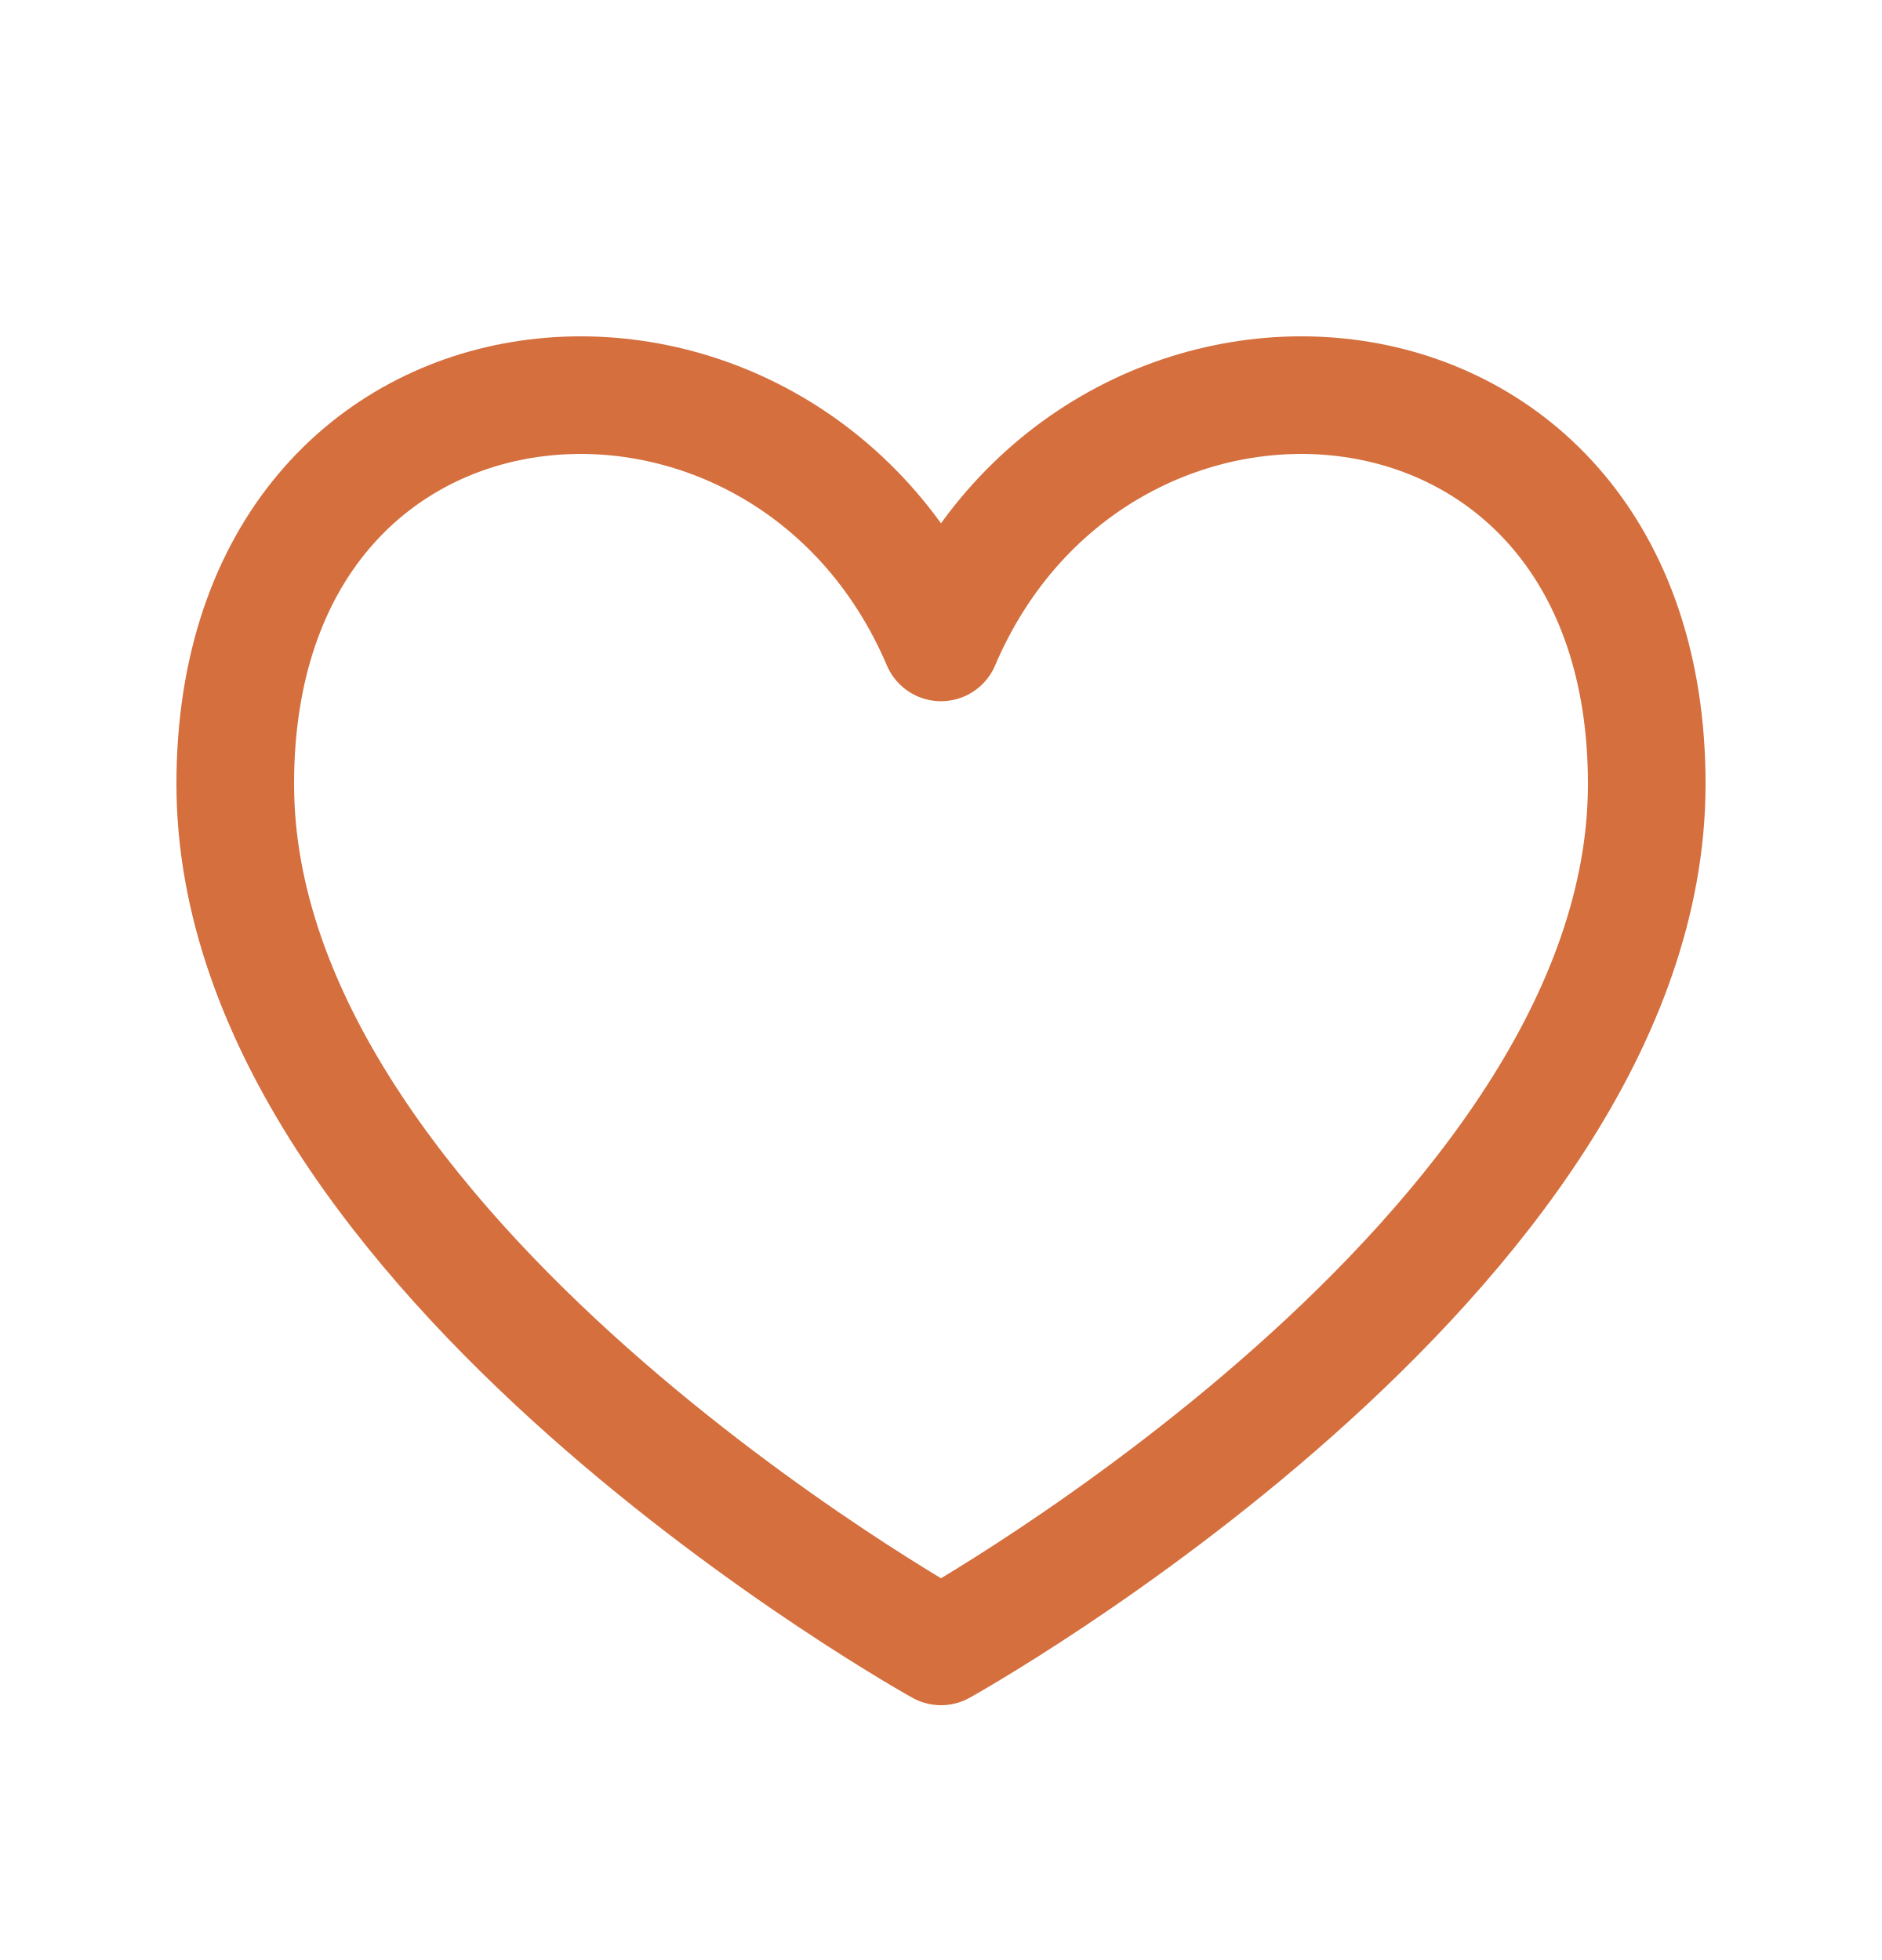
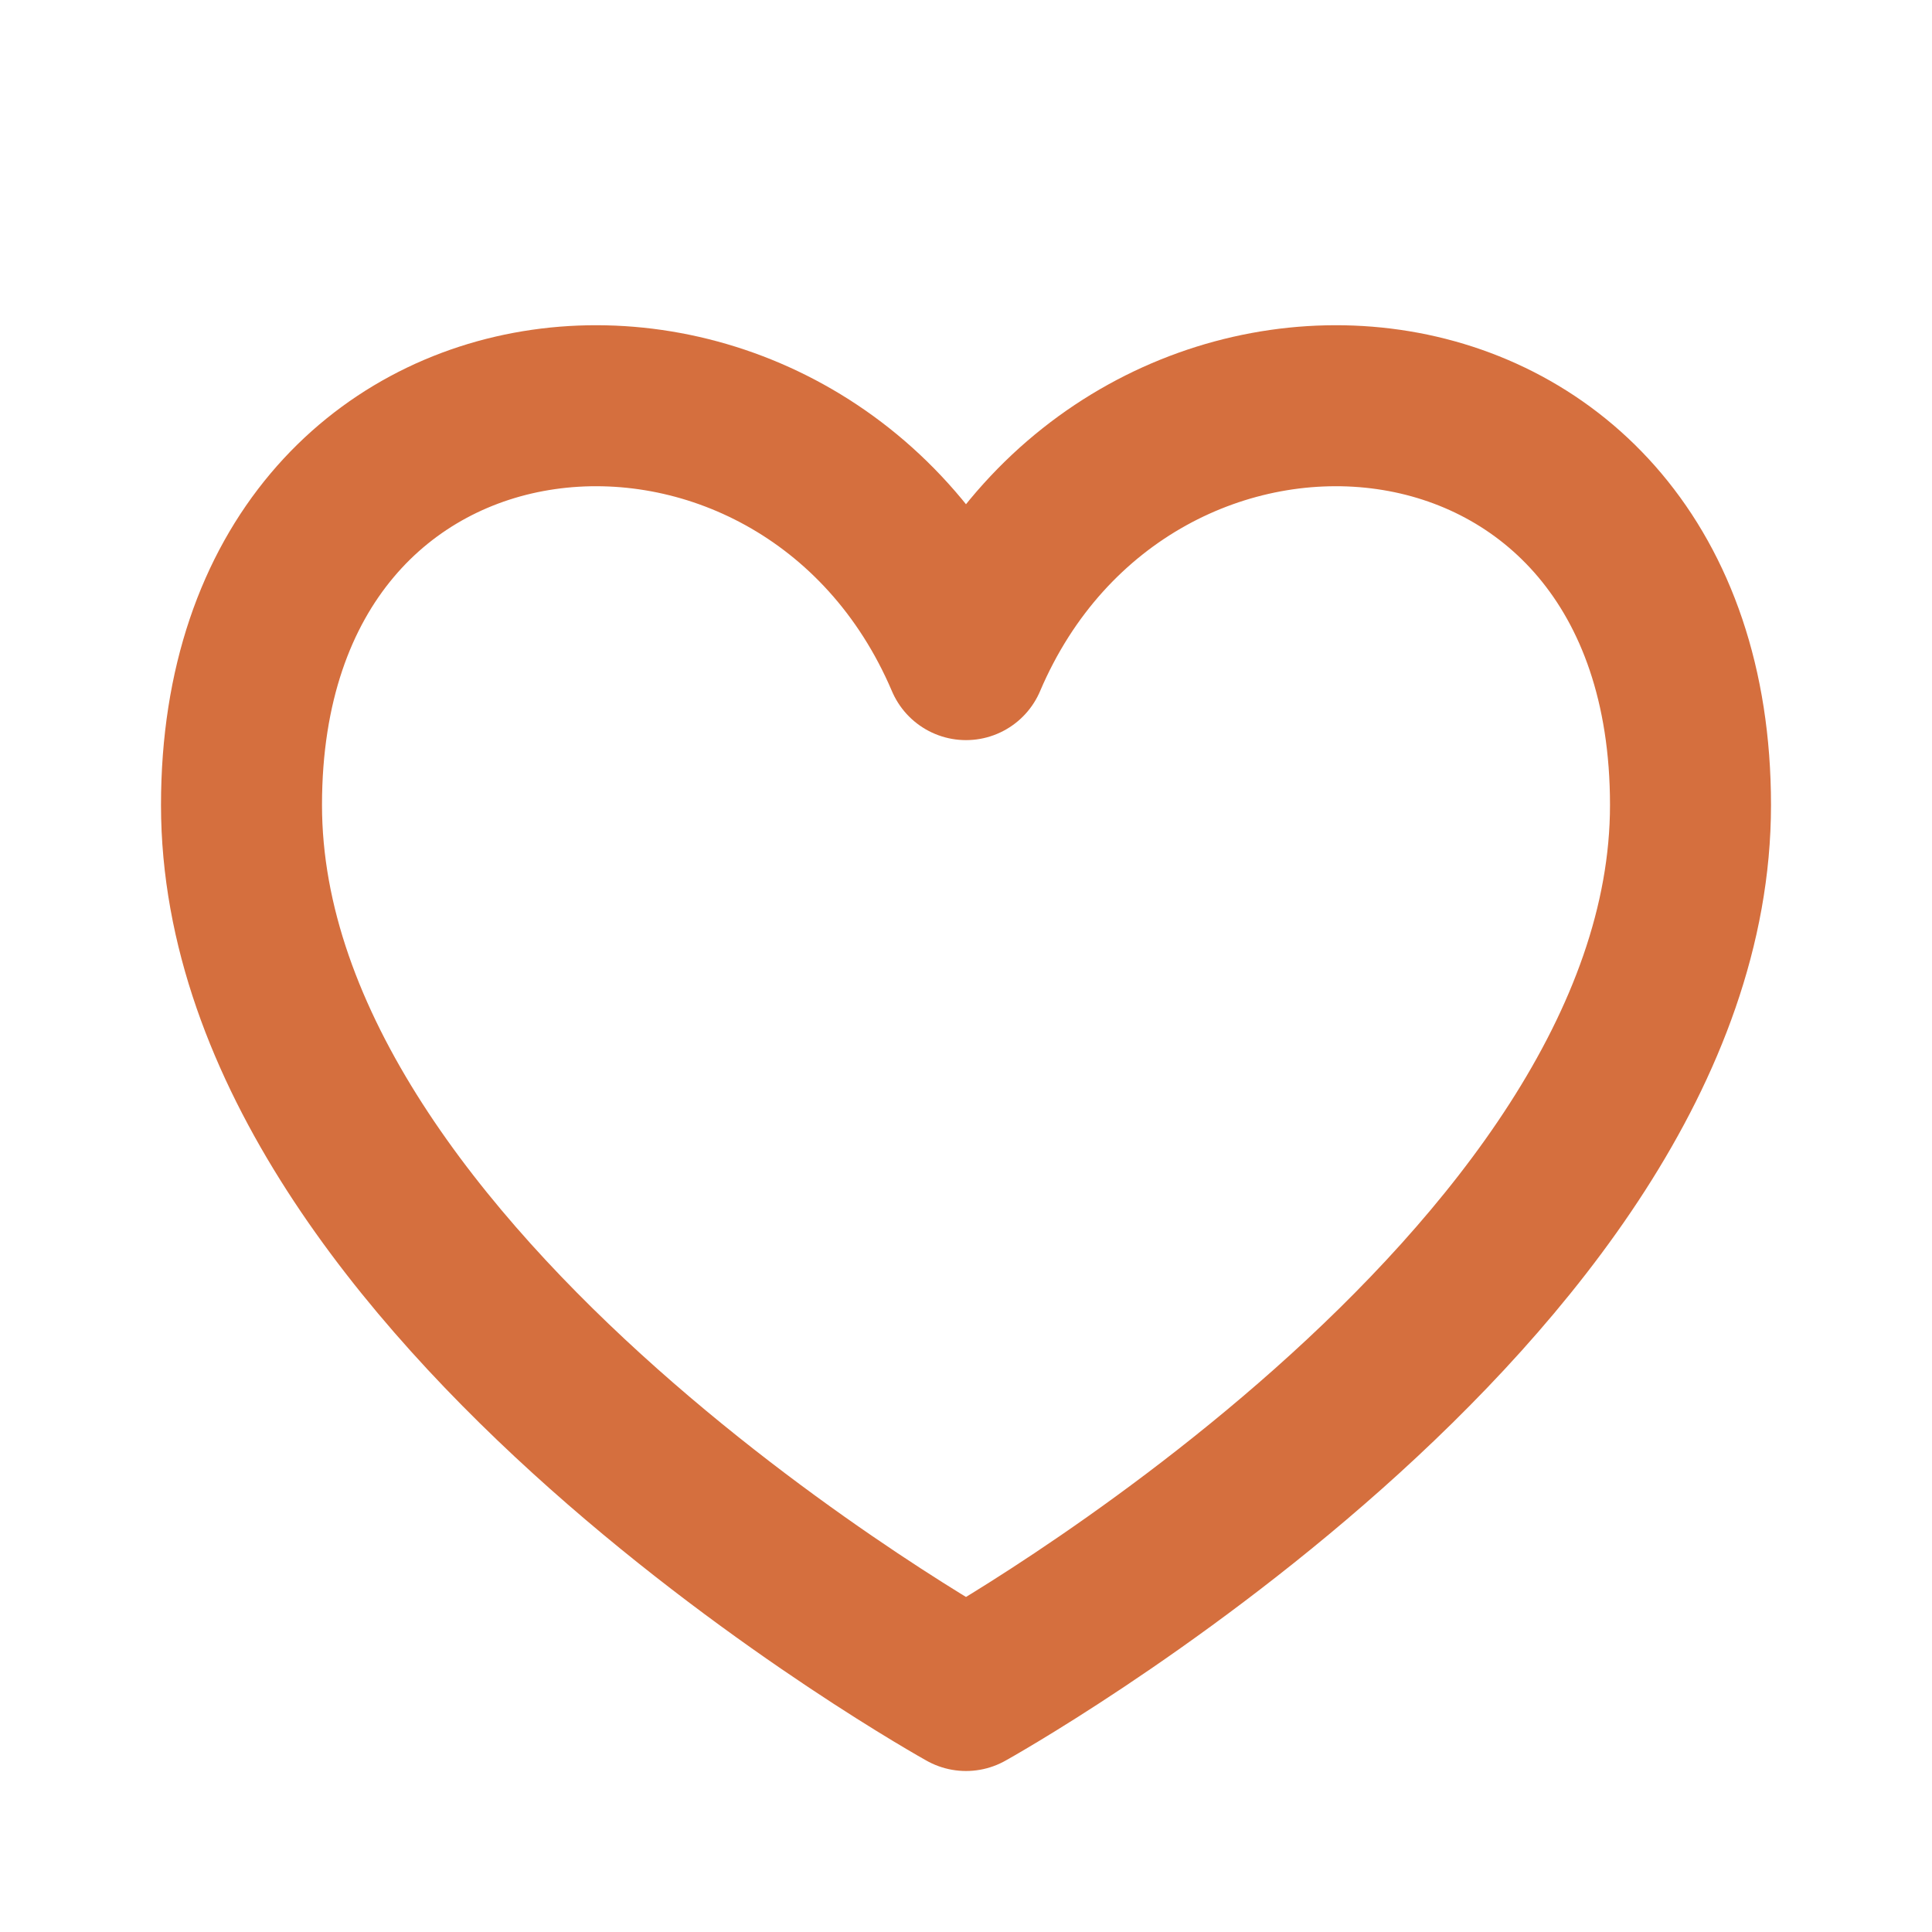
- <svg xmlns="http://www.w3.org/2000/svg" width="24" height="25" viewBox="0 0 24 25" fill="none">
-   <path d="M12 8.194C10 3.5 3 4 3 10C3 16 12 21 12 21C12 21 21 16 21 10C21 4 14 3.5 12 8.194Z" stroke="#D56F3E" stroke-width="1.5" stroke-linecap="round" stroke-linejoin="round" />
+ <svg xmlns="http://www.w3.org/2000/svg" width="24" height="24" viewBox="0 0 24 24" fill="none">
+   <path d="M12 8.194C10 3.5 3 4 3 10C3 16 12 21 12 21C12 21 21 16 21 10C21 4 14 3.5 12 8.194Z" stroke="#D56F3E" stroke-width="2" stroke-linecap="round" stroke-linejoin="round" />
</svg>
